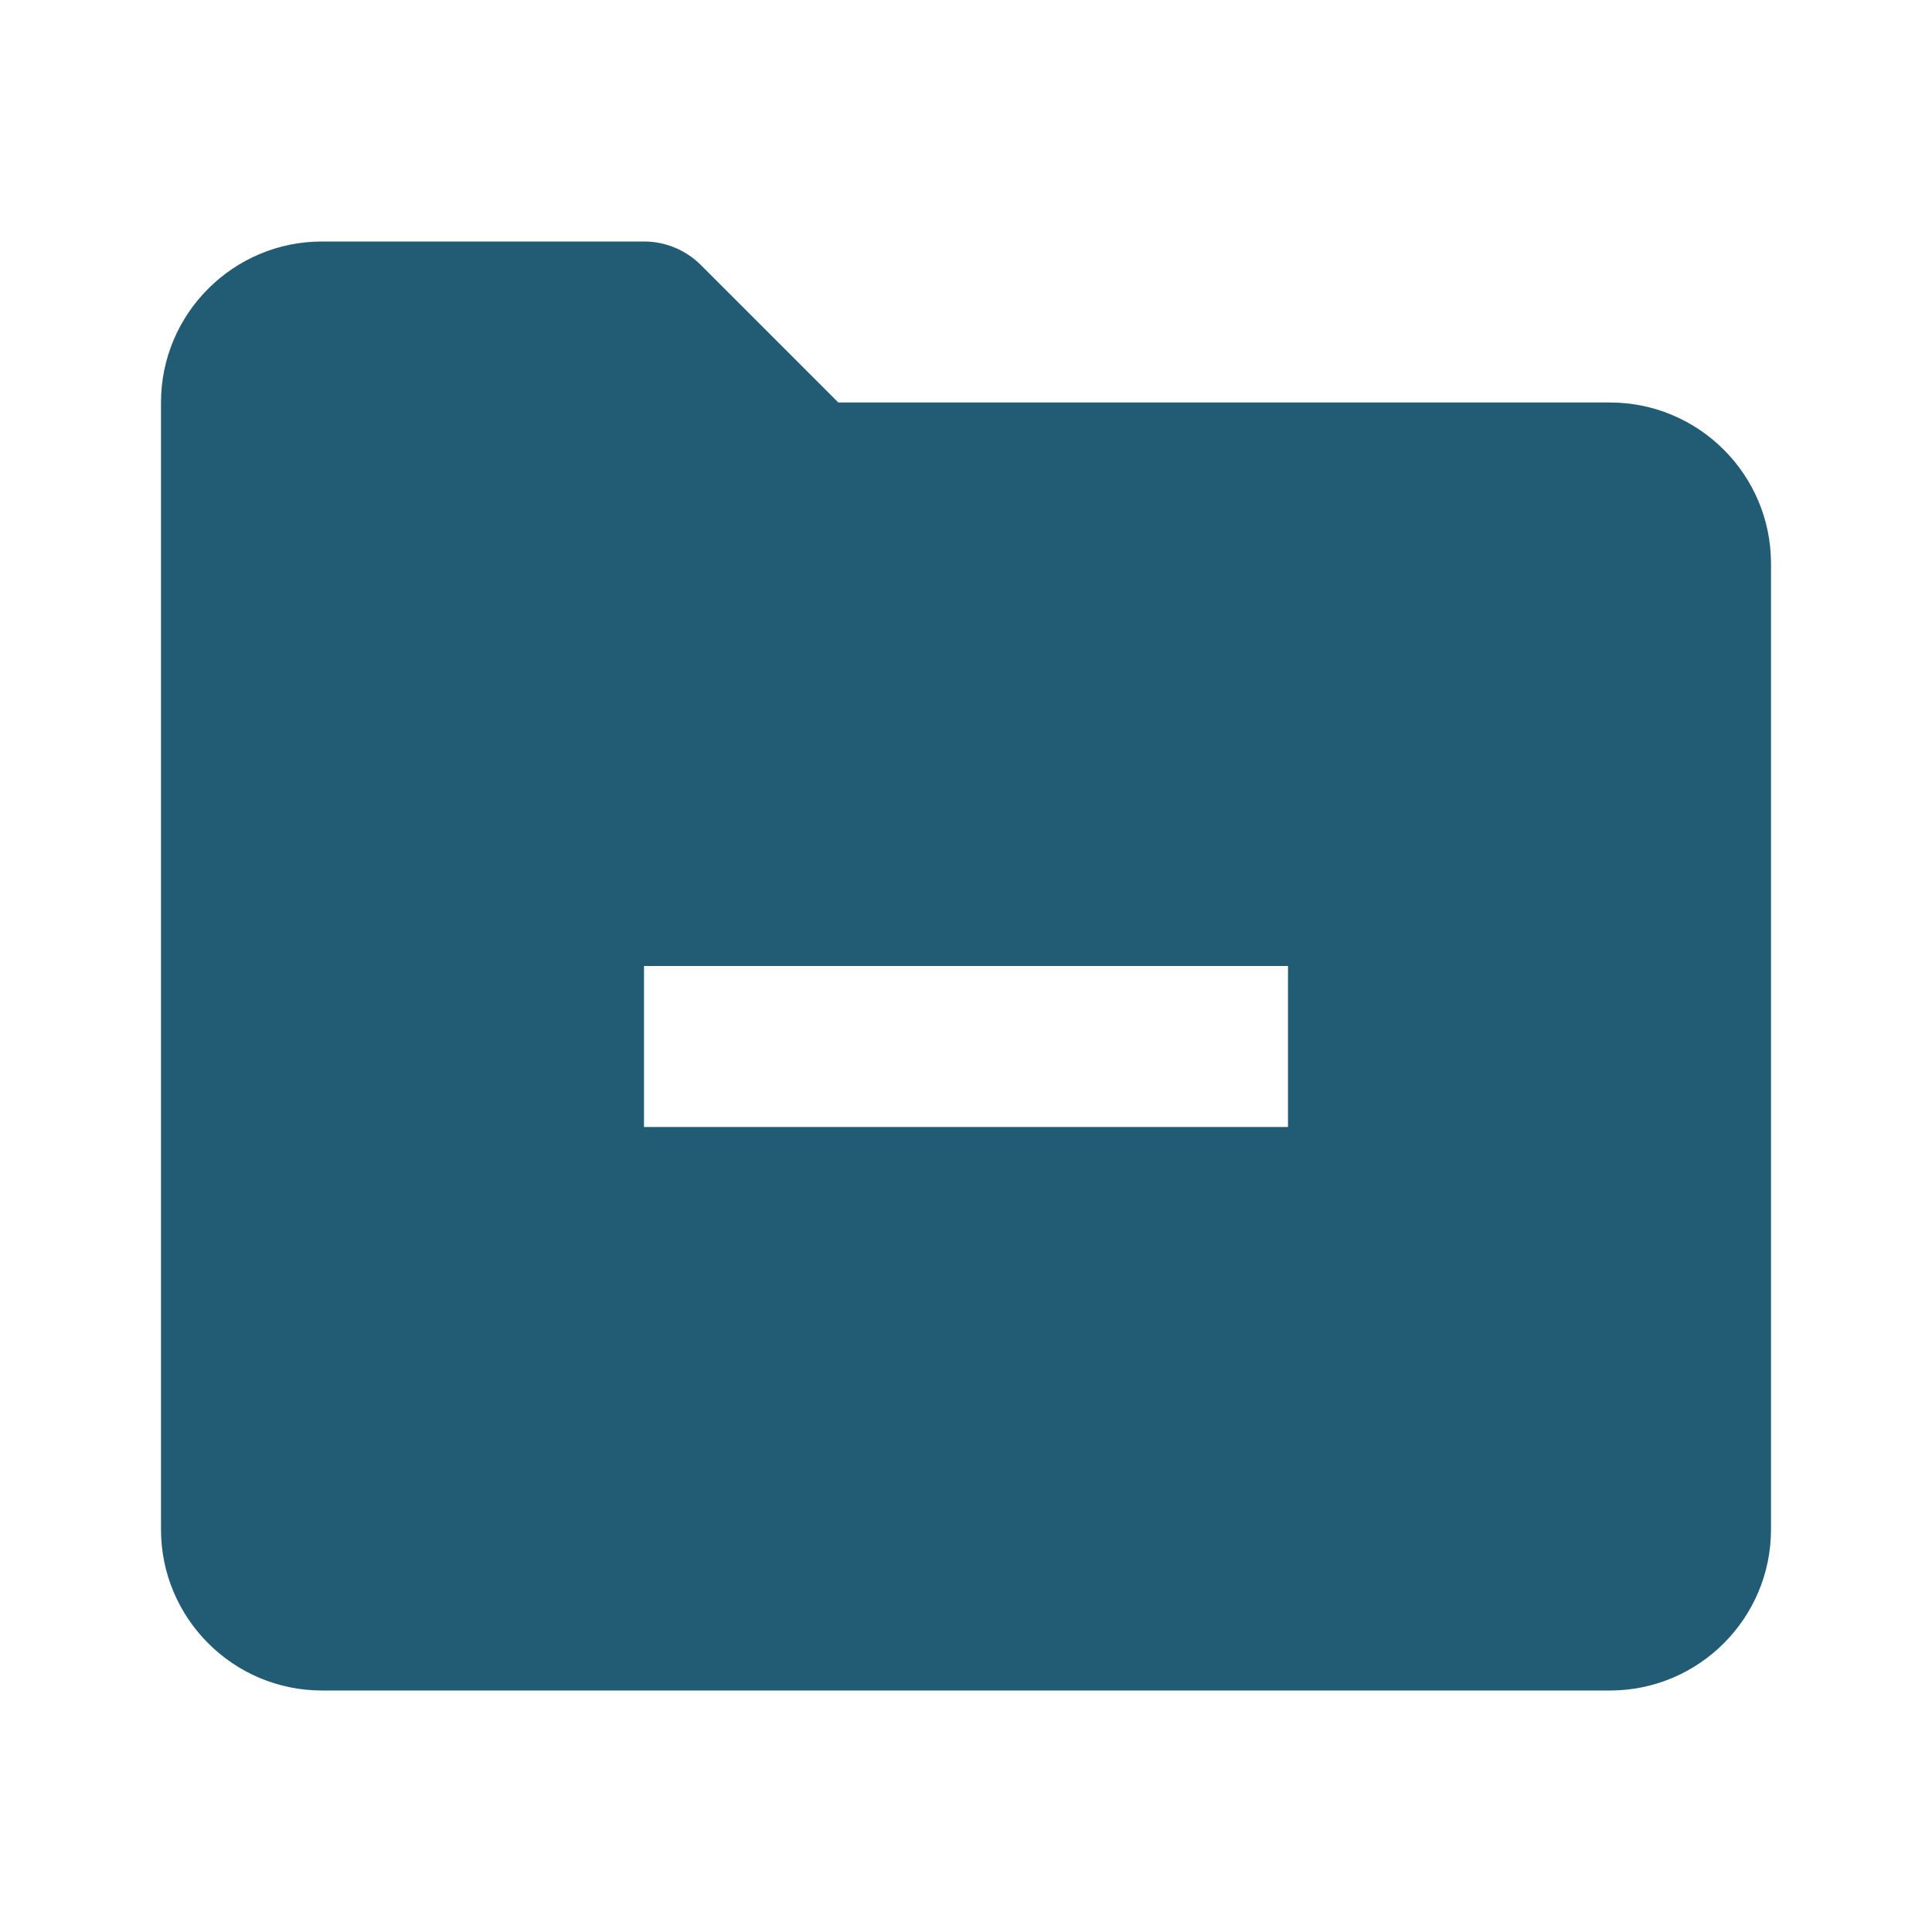
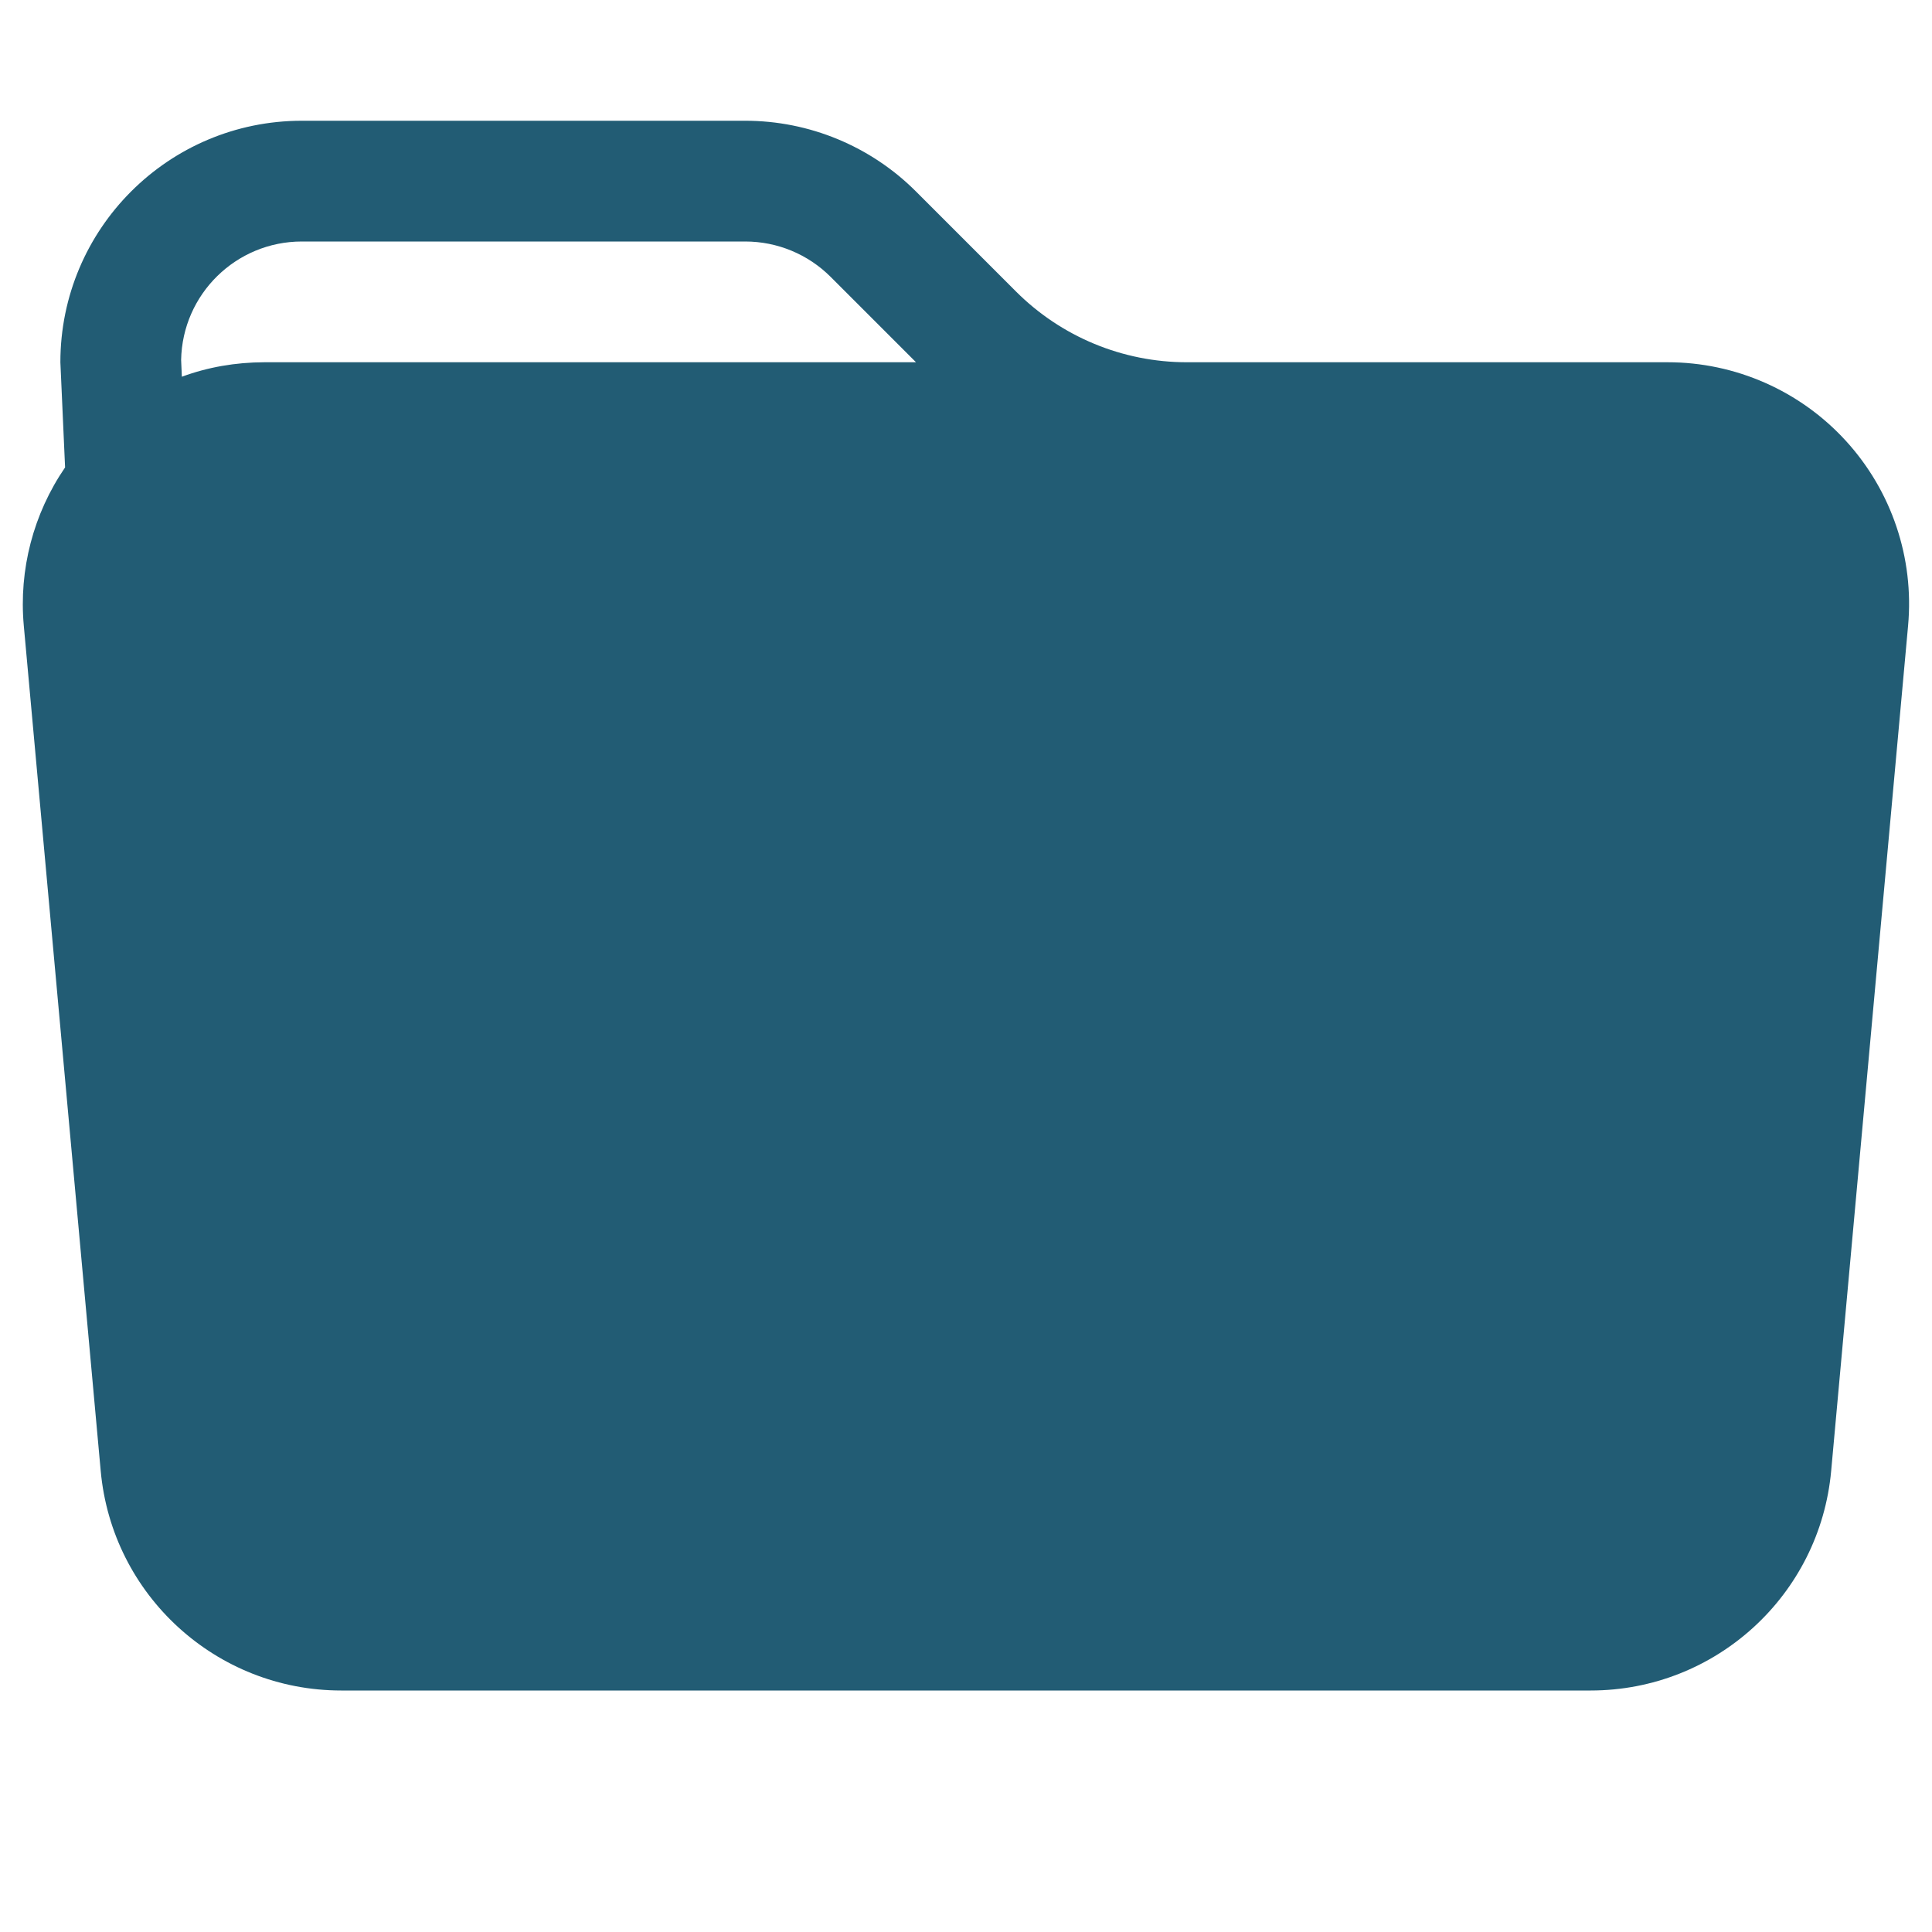
- <svg xmlns="http://www.w3.org/2000/svg" width="24" height="24" viewBox="0 0 24 24" style="fill: rgba(34, 92, 116, 1);transform: ;msFilter:;">
-   <path d="M20 5h-9.586L8.707 3.293A.997.997 0 0 0 8 3H4c-1.103 0-2 .897-2 2v14c0 1.103.897 2 2 2h16c1.103 0 2-.897 2-2V7c0-1.103-.897-2-2-2zm-4 9H8v-2h8v2z" />
+ <svg xmlns="http://www.w3.org/2000/svg" width="24" height="24" style="fill: rgba(34, 92, 116, 1);transform: ;msFilter:;" class="bi bi-folder-fill" viewBox="0 0 16 16">
+   <path d="M9.828 3h3.982a2 2 0 0 1 1.992 2.181l-.637 7A2 2 0 0 1 13.174 14H2.825a2 2 0 0 1-1.991-1.819l-.637-7a2 2 0 0 1 .342-1.31L.5 3a2 2 0 0 1 2-2h3.672a2 2 0 0 1 1.414.586l.828.828A2 2 0 0 0 9.828 3m-8.322.12q.322-.119.684-.12h5.396l-.707-.707A1 1 0 0 0 6.172 2H2.5a1 1 0 0 0-1 .981z" />
</svg>
